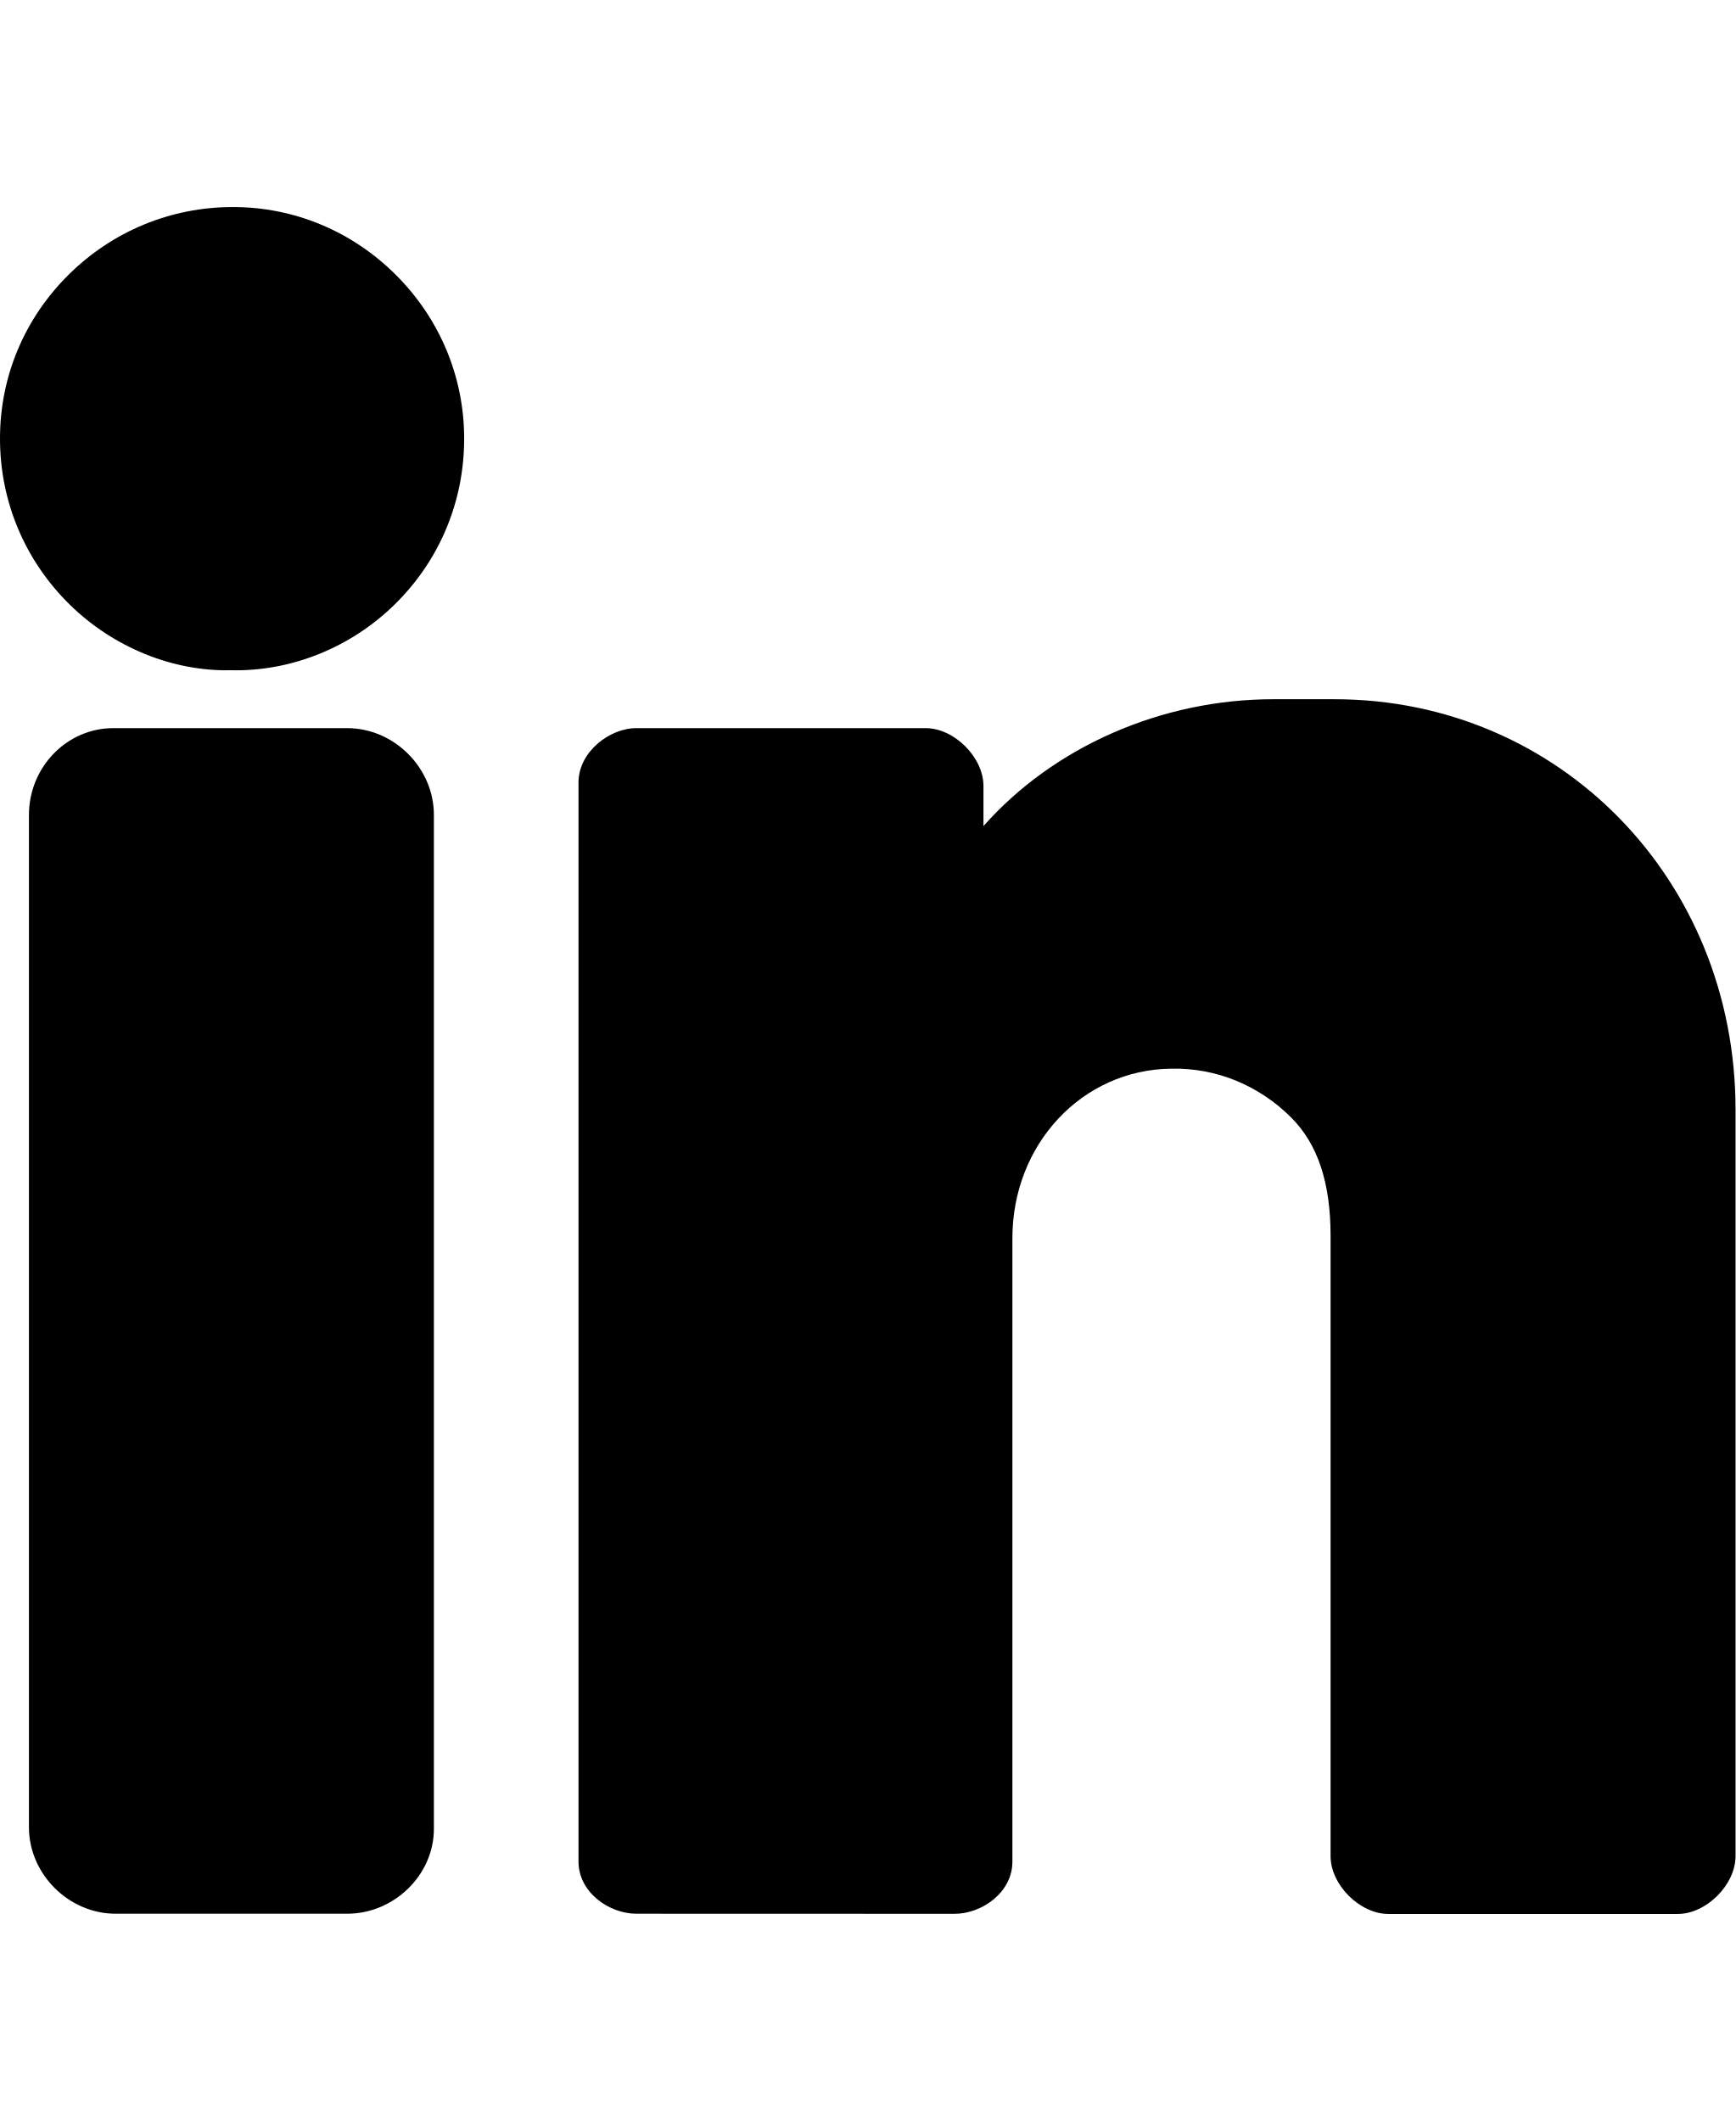
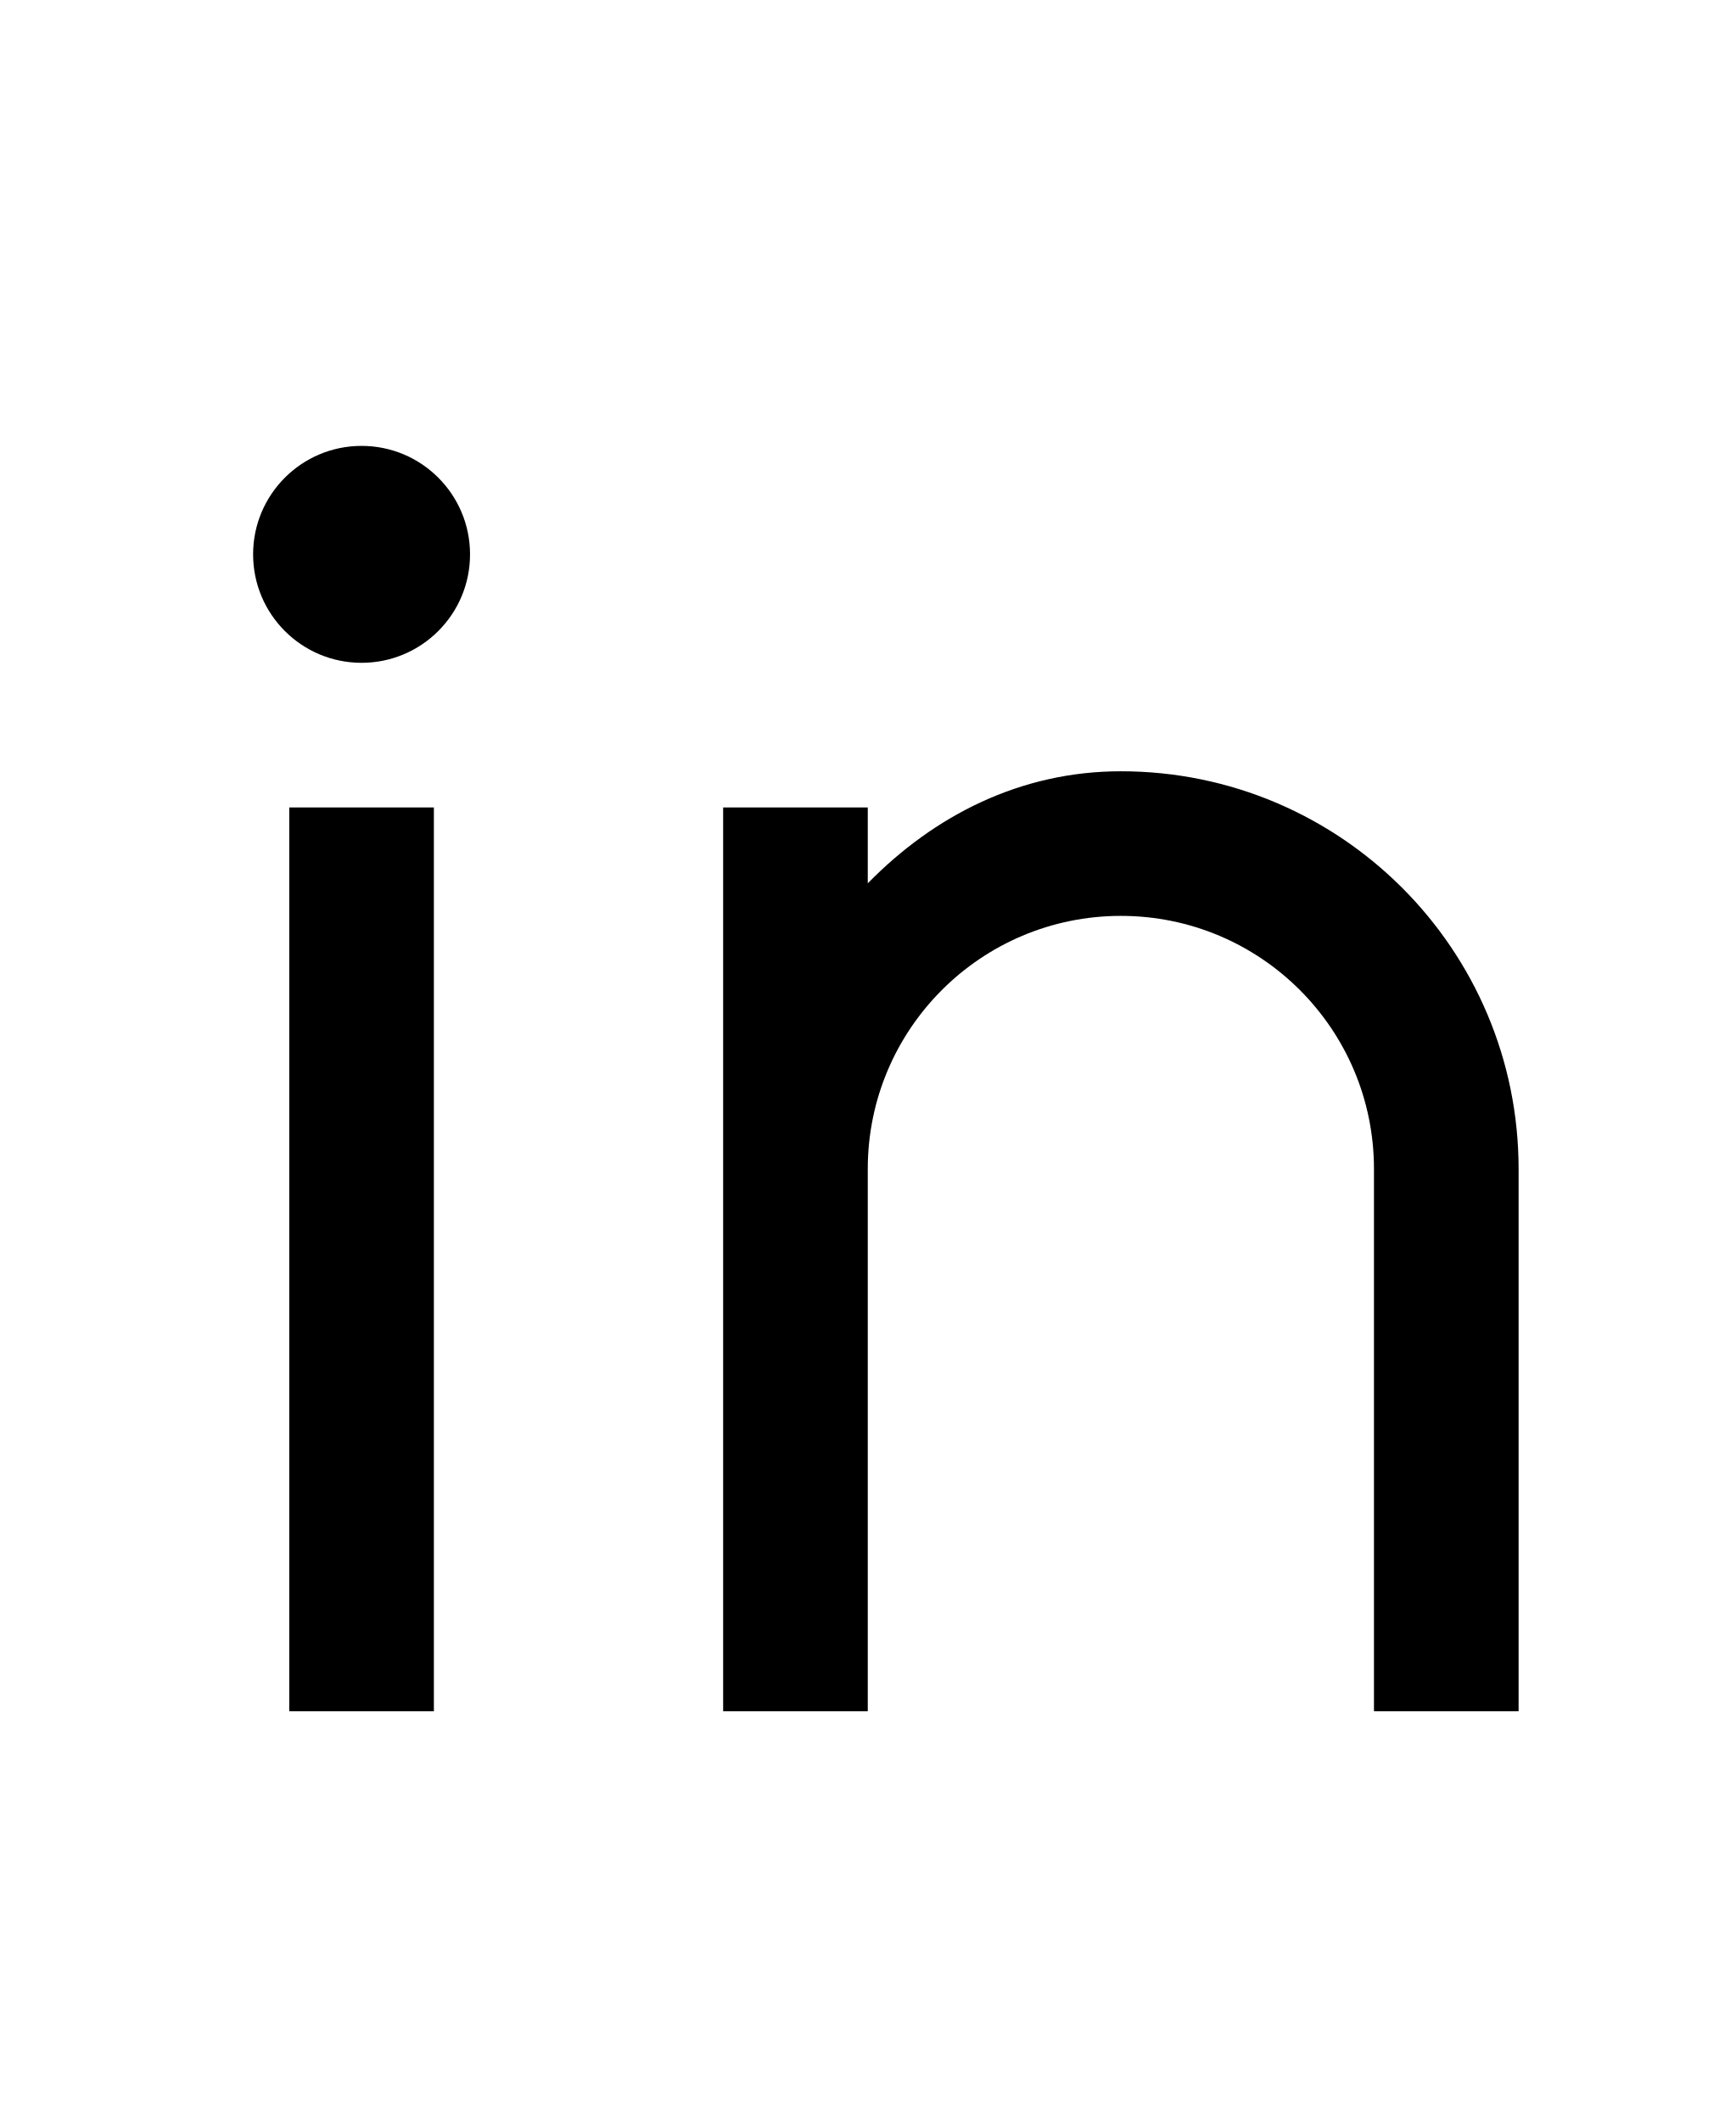
- <svg xmlns="http://www.w3.org/2000/svg" fill="#000000" height="22" width="18" version="1.1" id="Layer_1" viewBox="0 0 512.003 512.003" xml:space="preserve">
+ <svg xmlns="http://www.w3.org/2000/svg" width="18" height="22" viewBox="0 0 24 24" fill="#000000">
  <g id="SVGRepo_bgCarrier" stroke-width="0" />
  <g id="SVGRepo_tracerCarrier" stroke-linecap="round" stroke-linejoin="round" />
  <g id="SVGRepo_iconCarrier">
-     <g transform="translate(0 -1)">
-       <g>
-         <g>
-           <path d="M68.762,5.195h-0.06c-18.261,0-35.482,7.1-48.478,19.985C7.185,38.1,0,55.243,0,73.453 c-0.009,18.611,7.33,36.053,20.625,49.092c12.894,12.629,30.481,19.721,47.531,19.311c0.495,0.009,0.99,0.017,1.493,0.017 c17.092,0,34.014-6.963,46.618-19.251c13.286-12.945,20.625-30.319,20.668-48.922c0.043-18.193-7.074-35.362-20.019-48.358 C103.979,12.363,86.878,5.212,68.762,5.195z" />
-           <path d="M102.403,158.941H33.411c-13.713,0-24.875,11.511-24.875,25.651v298.615c0,13.841,11.725,25.532,25.6,25.532h68.267 c13.875,0,25.6-11.46,25.6-25.011V184.541C128.003,170.666,116.279,158.941,102.403,158.941z" />
-           <path d="M393.645,150.408h-17.98c-33.135,0-64.922,14.114-85.53,37.427v-11.827c0-8.457-8.619-17.067-17.067-17.067h-85.333 c-7.893,0-17.067,6.997-17.067,16.017v318.404c0,9.054,8.994,15.369,17.067,15.377l93.867,0.026 c8.073,0,17.067-6.315,17.067-15.377V309.435c0-27.75,20.574-49.724,46.839-50.022c13.355-0.299,25.975,4.966,35.422,14.43 c7.808,7.808,11.605,19.208,11.605,34.859v183.04c0,8.457,8.619,17.067,17.067,17.067h85.333c8.448,0,17.067-8.61,17.067-17.067 V271.496C512.003,203.596,460.009,150.408,393.645,150.408z" />
-         </g>
-       </g>
+     <g>
+       <path fill="none" d="M0 0h24v24H0z" />
+       <path d="M12 9.55C12.917 8.613 14.111 8 15.5 8a5.5 5.5 0 0 1 5.5 5.5V21h-2v-7.5a3.5 3.5 0 0 0-7 0V21h-2V8.5h2v1.05zM5 6.5a1.5 1.5 0 1 1 0-3 1.5 1.5 0 0 1 0 3zm-1 2h2V21H4V8.5z" />
    </g>
  </g>
</svg>
